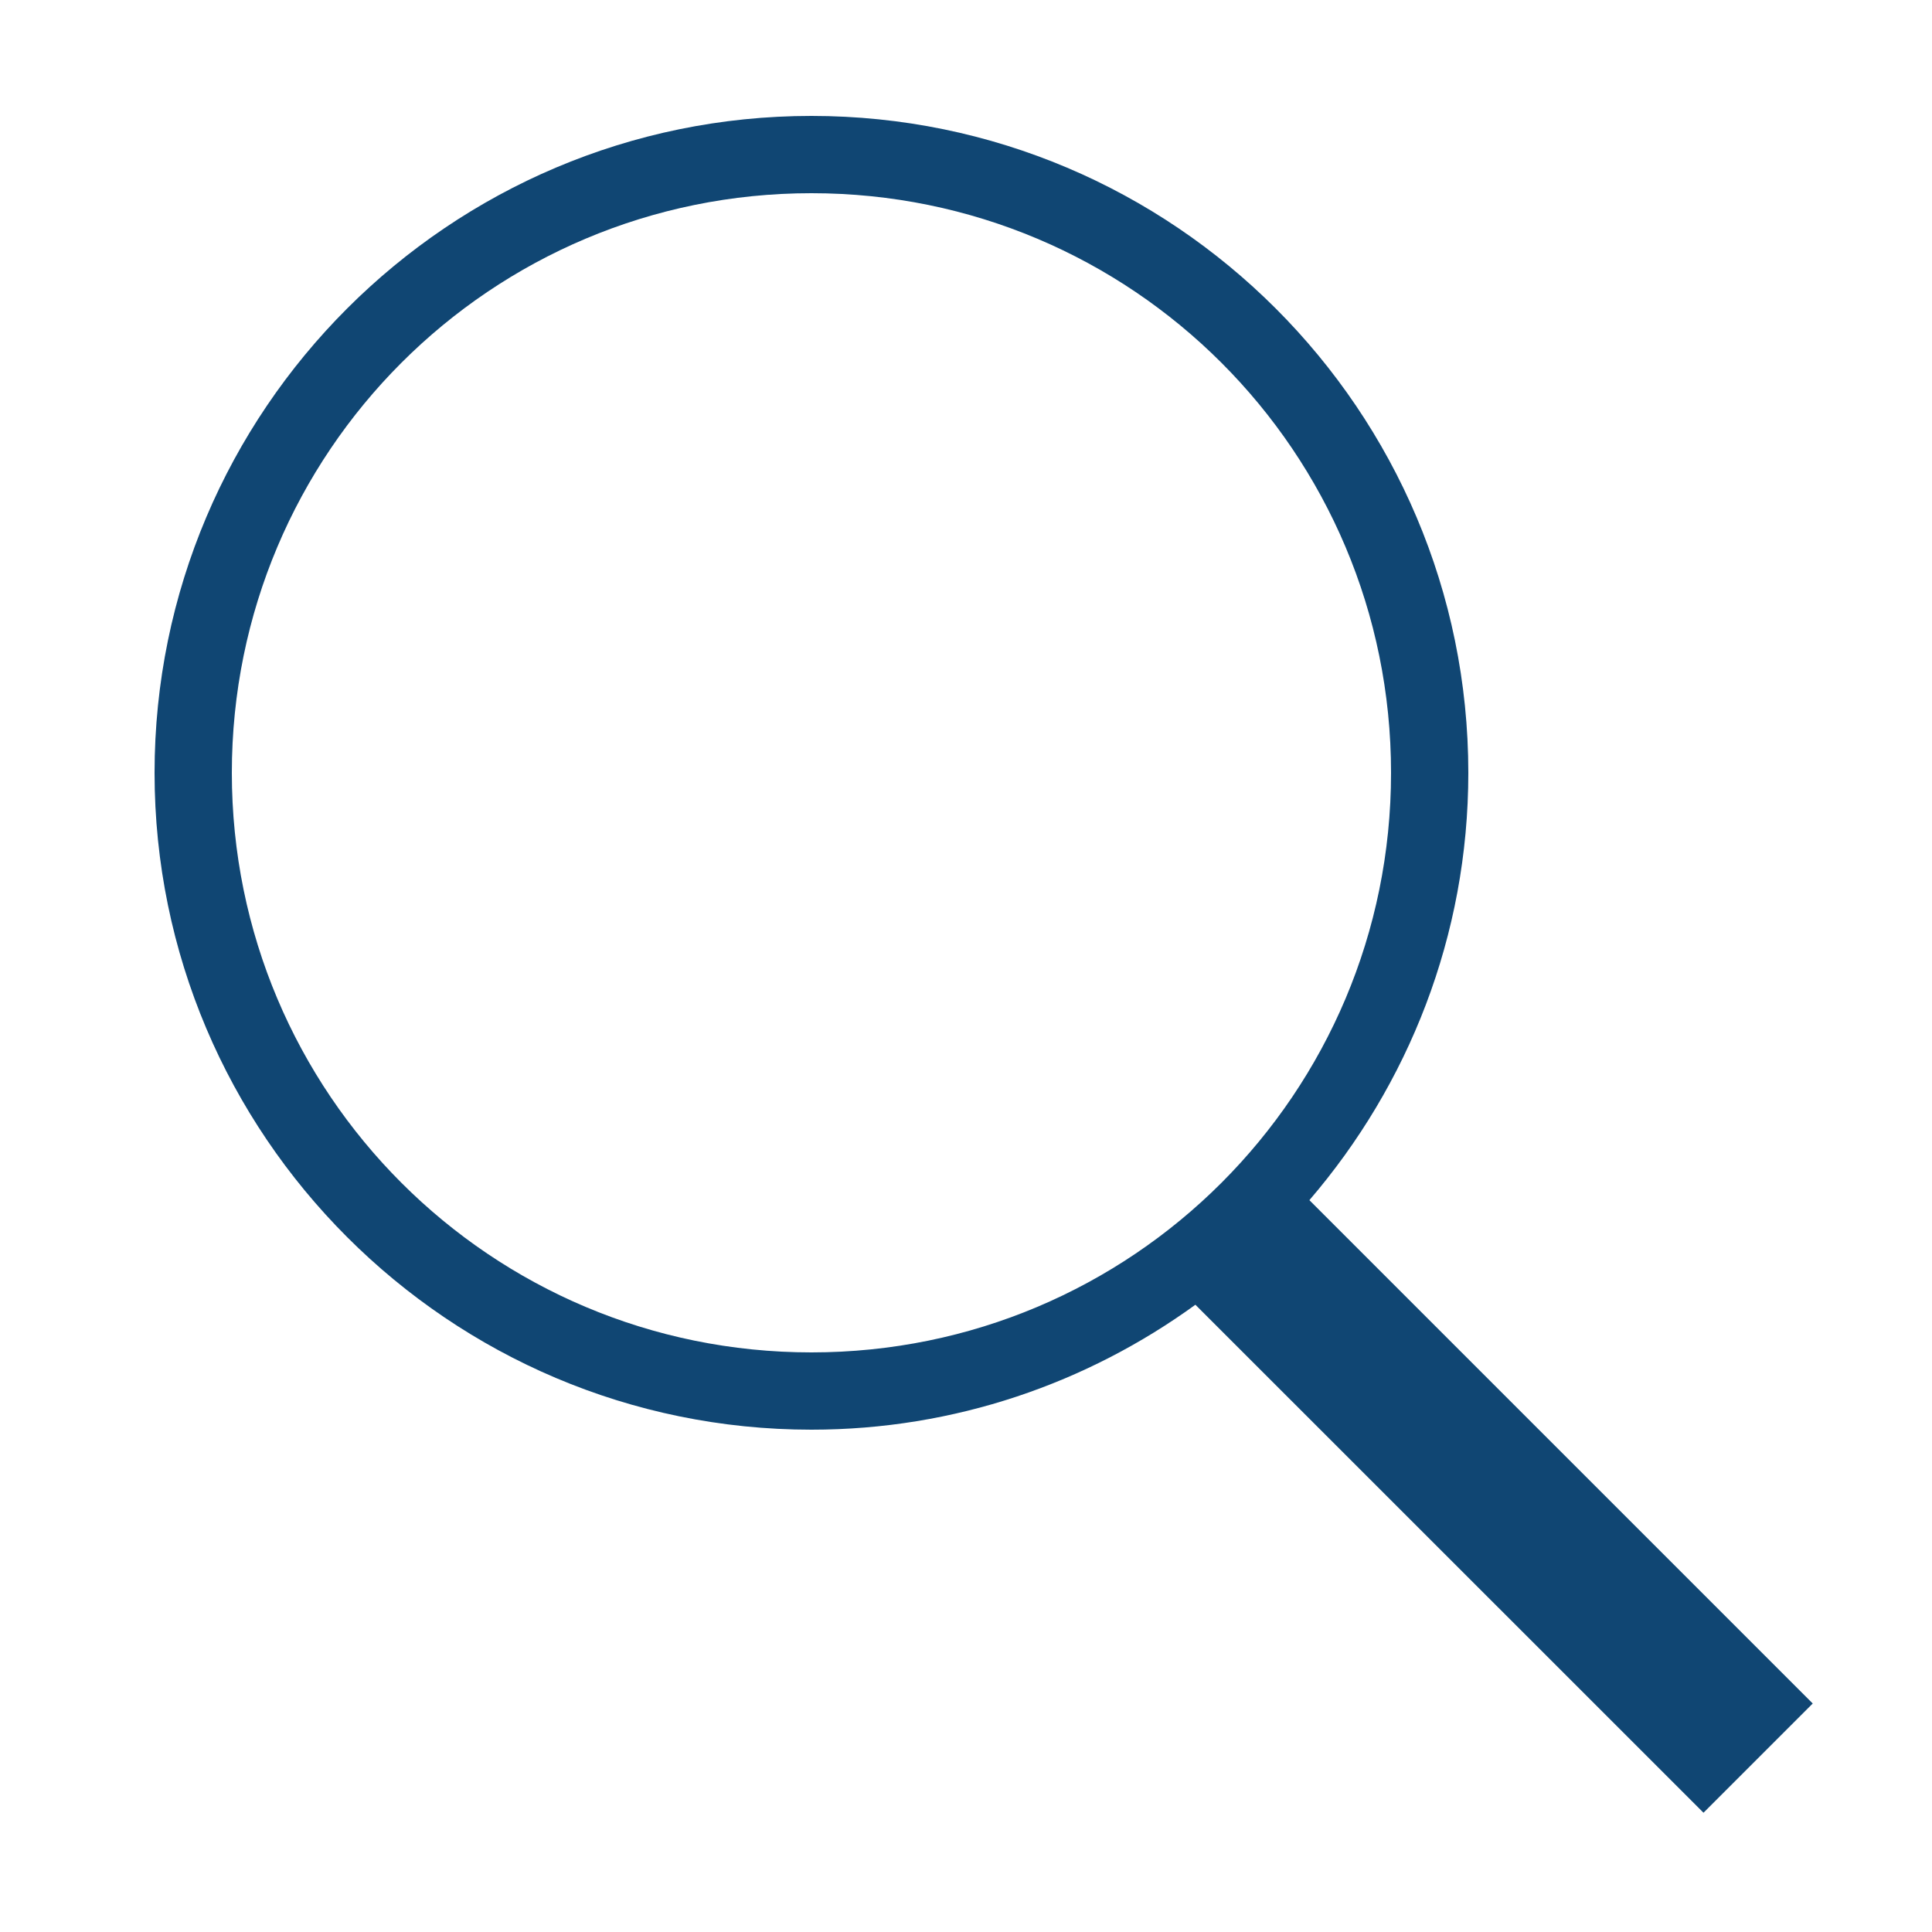
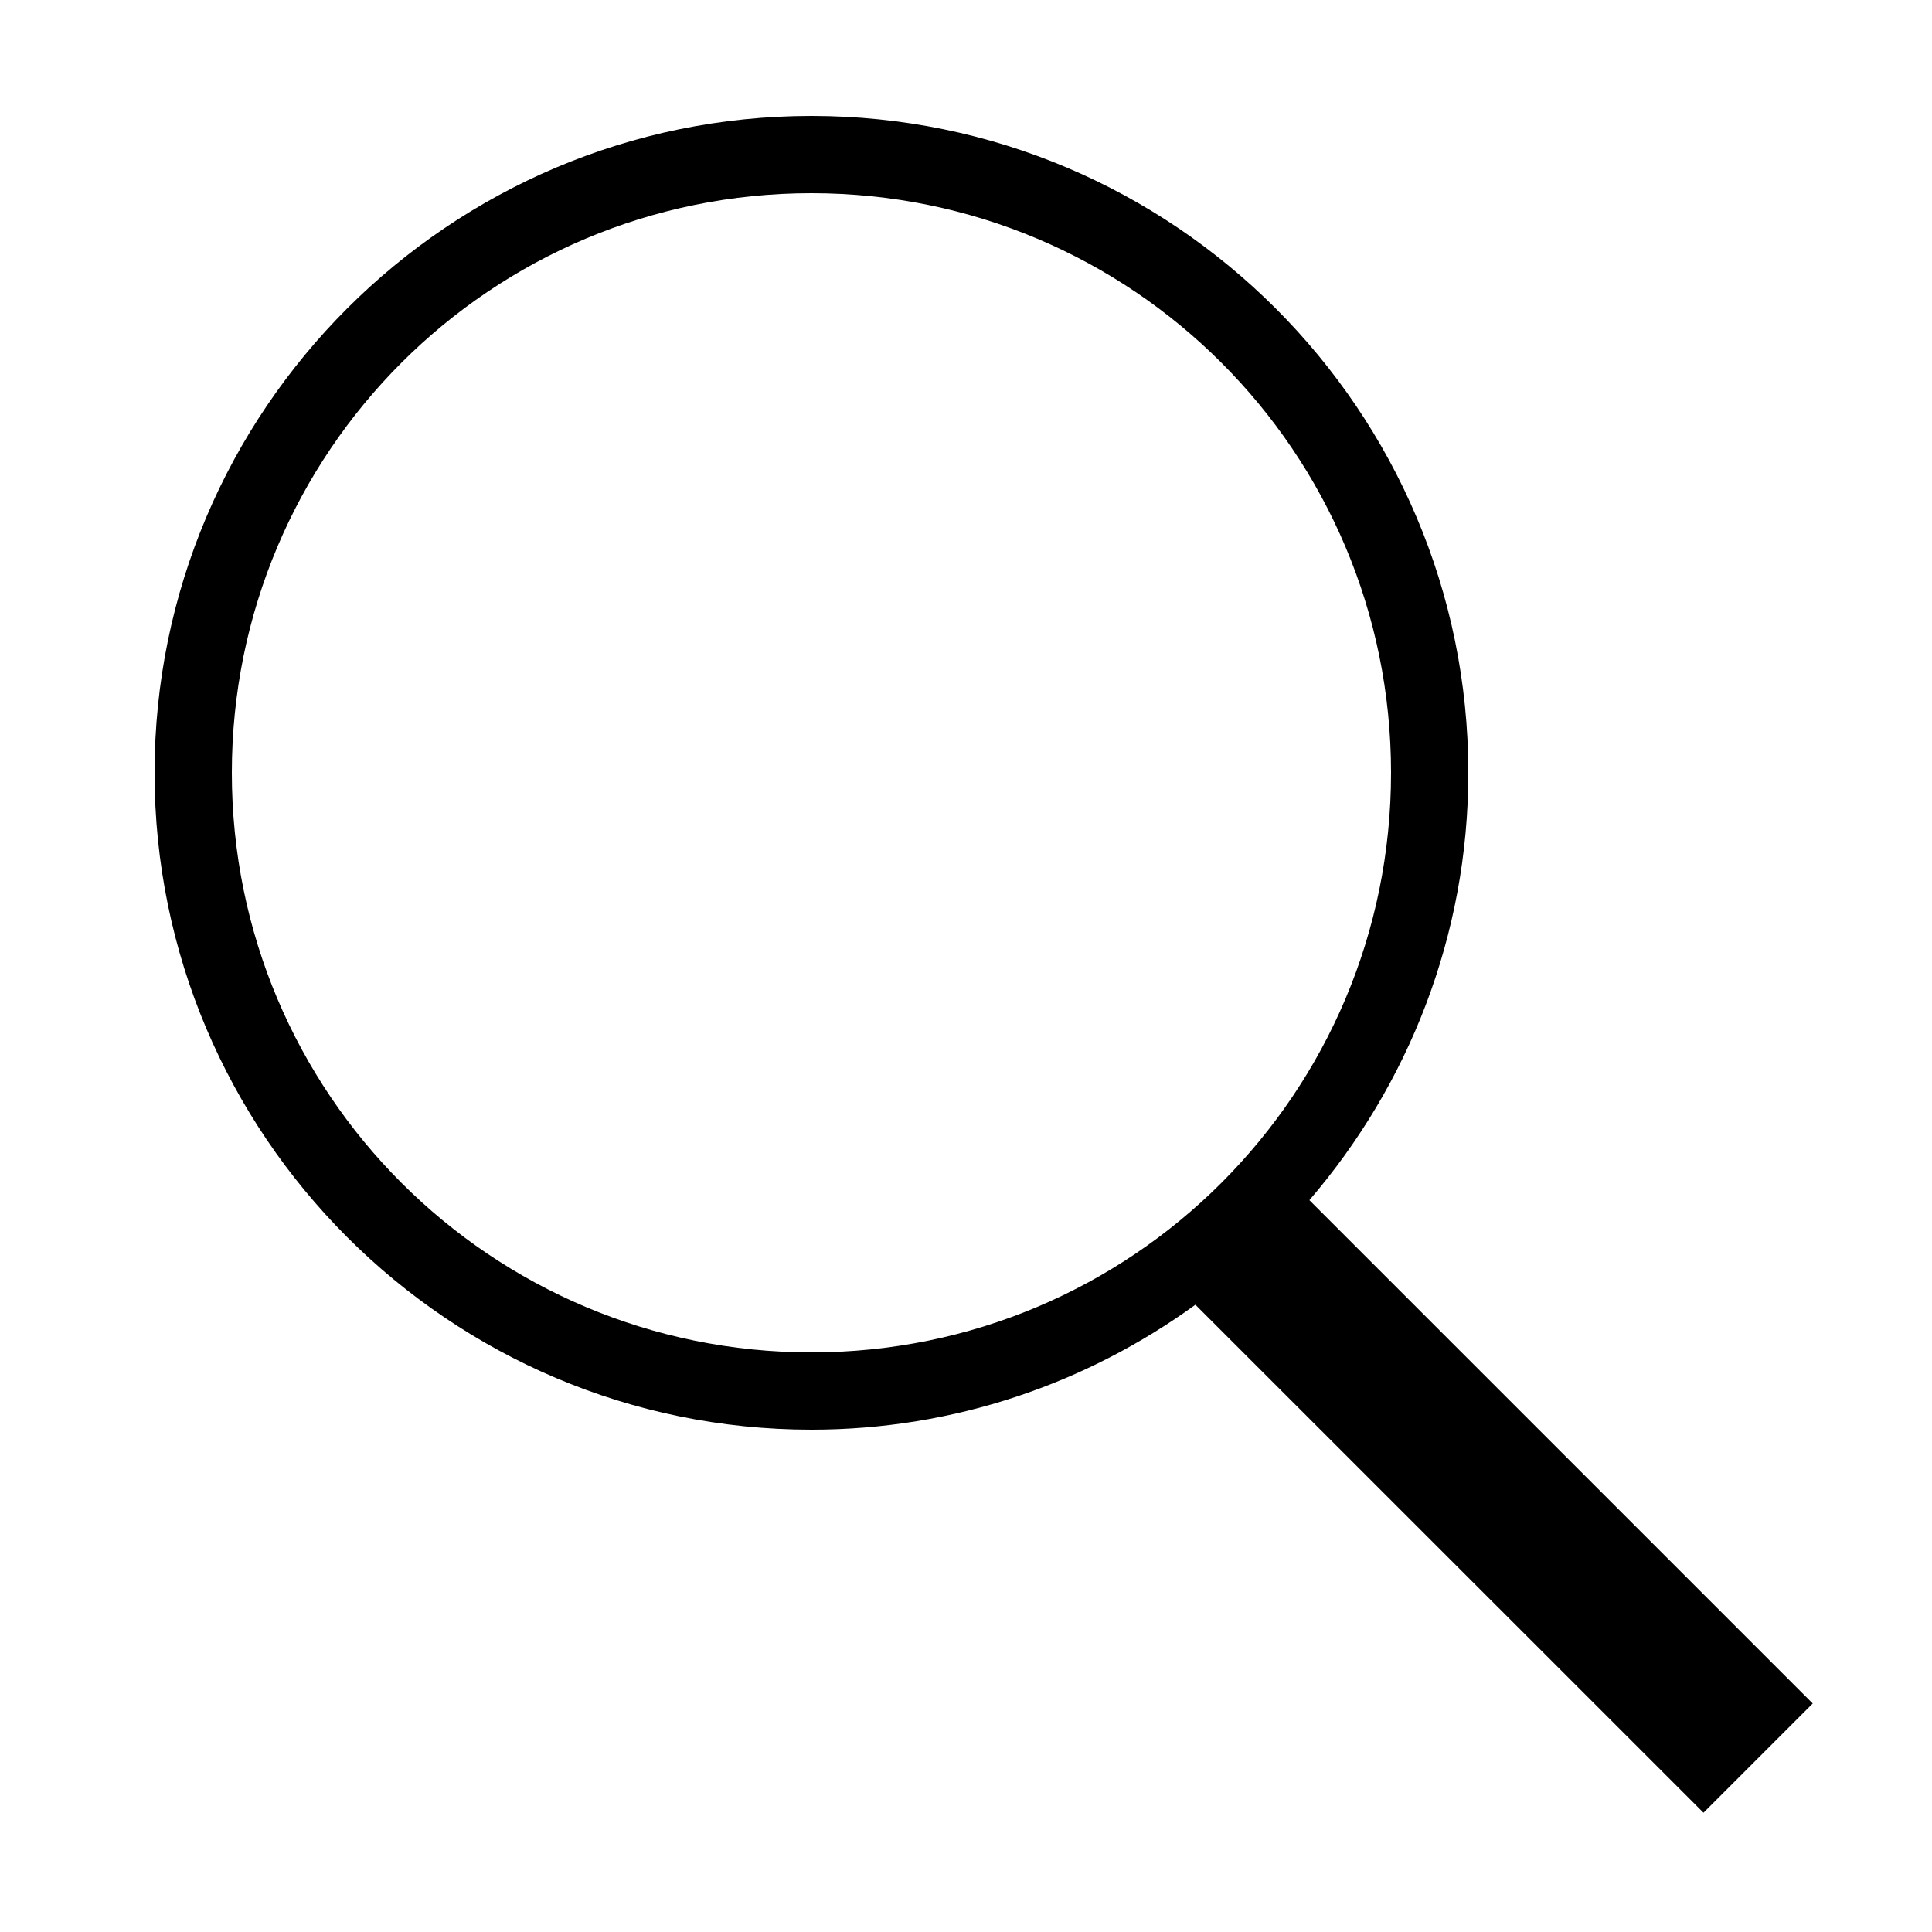
<svg xmlns="http://www.w3.org/2000/svg" width="15" height="15" viewBox="0 0 15 15" fill="none">
-   <path d="M6.3 0.9C3.487 0.9 1.2 3.187 1.2 6C1.2 8.813 3.487 11.1 6.3 11.1C7.414 11.1 8.442 10.738 9.281 10.13L13.226 14.074L14.074 13.226L10.166 9.318C10.933 8.425 11.4 7.267 11.4 6C11.4 3.187 9.113 0.9 6.3 0.9ZM6.3 1.5C8.789 1.5 10.8 3.511 10.8 6C10.8 8.489 8.789 10.5 6.3 10.5C3.811 10.5 1.8 8.489 1.8 6C1.8 3.511 3.811 1.5 6.3 1.5Z" fill="#104673" />
+   <path d="M6.3 0.9C3.487 0.9 1.2 3.187 1.2 6C1.2 8.813 3.487 11.1 6.3 11.1C7.414 11.1 8.442 10.738 9.281 10.13L13.226 14.074L14.074 13.226L10.166 9.318C10.933 8.425 11.4 7.267 11.4 6C11.4 3.187 9.113 0.9 6.3 0.9ZM6.3 1.5C8.789 1.5 10.8 3.511 10.8 6C10.8 8.489 8.789 10.5 6.3 10.5C3.811 10.5 1.8 8.489 1.8 6C1.8 3.511 3.811 1.5 6.3 1.5Z" fill="black" />
</svg>
